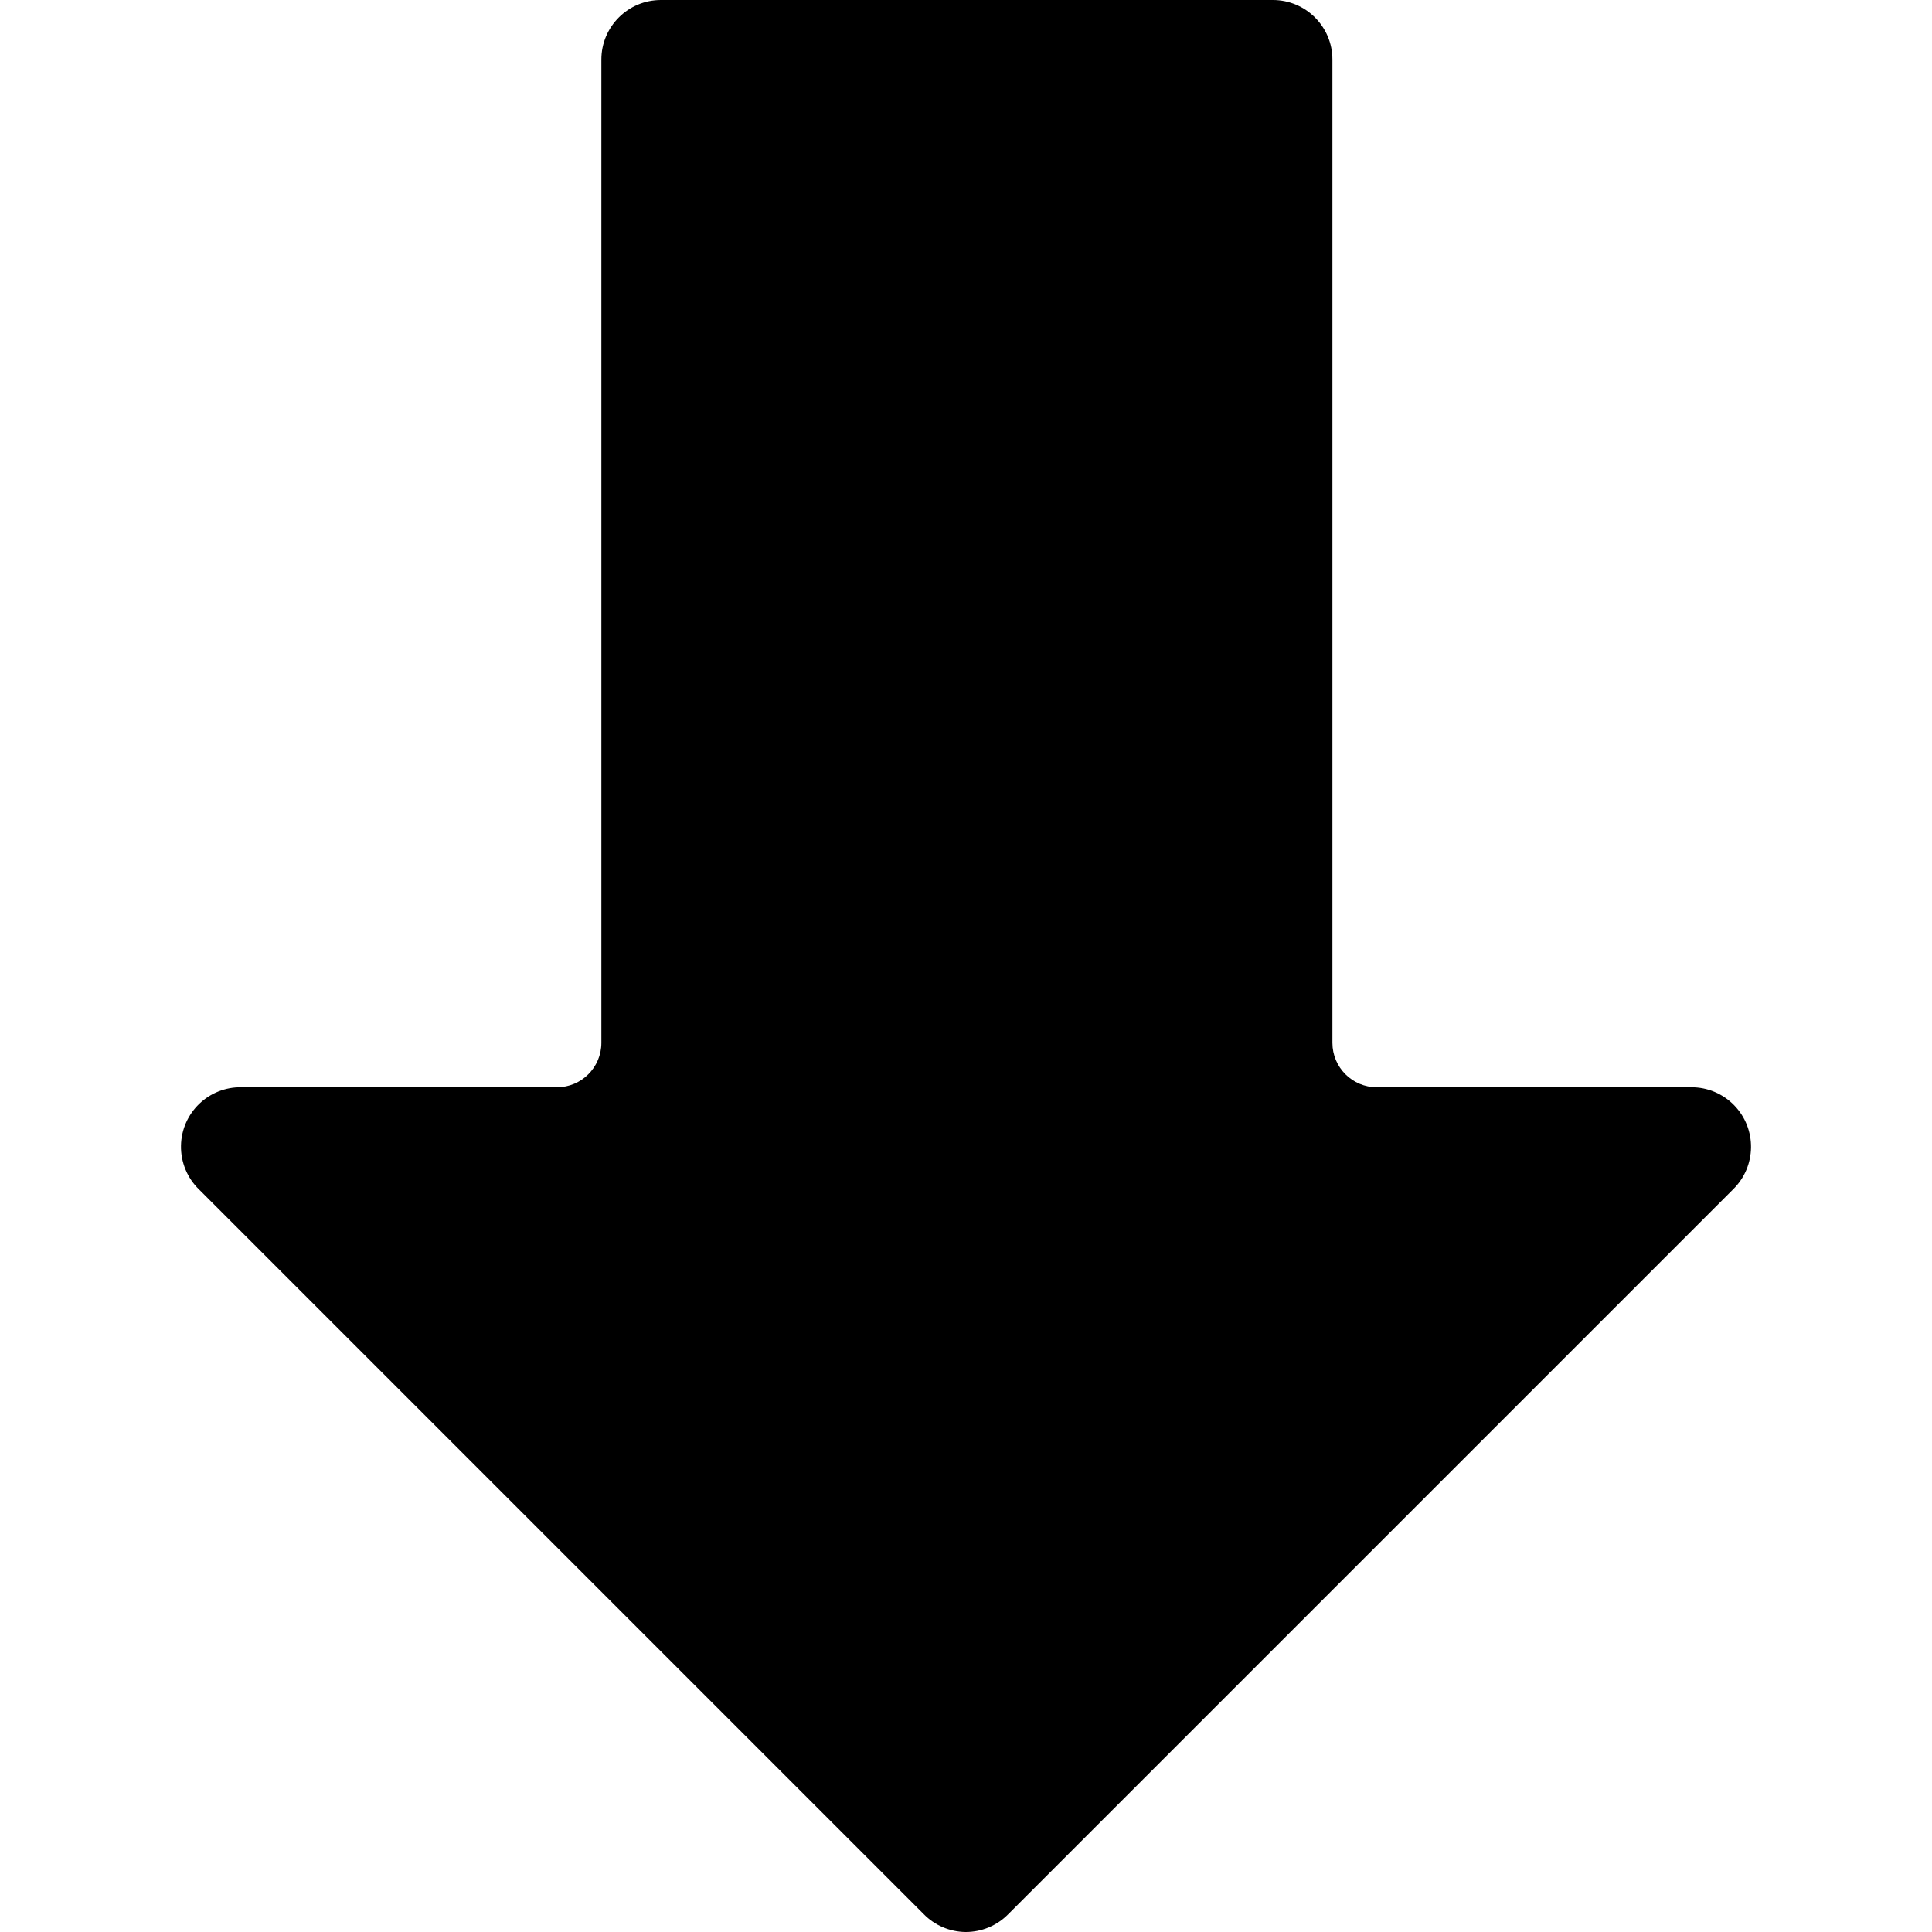
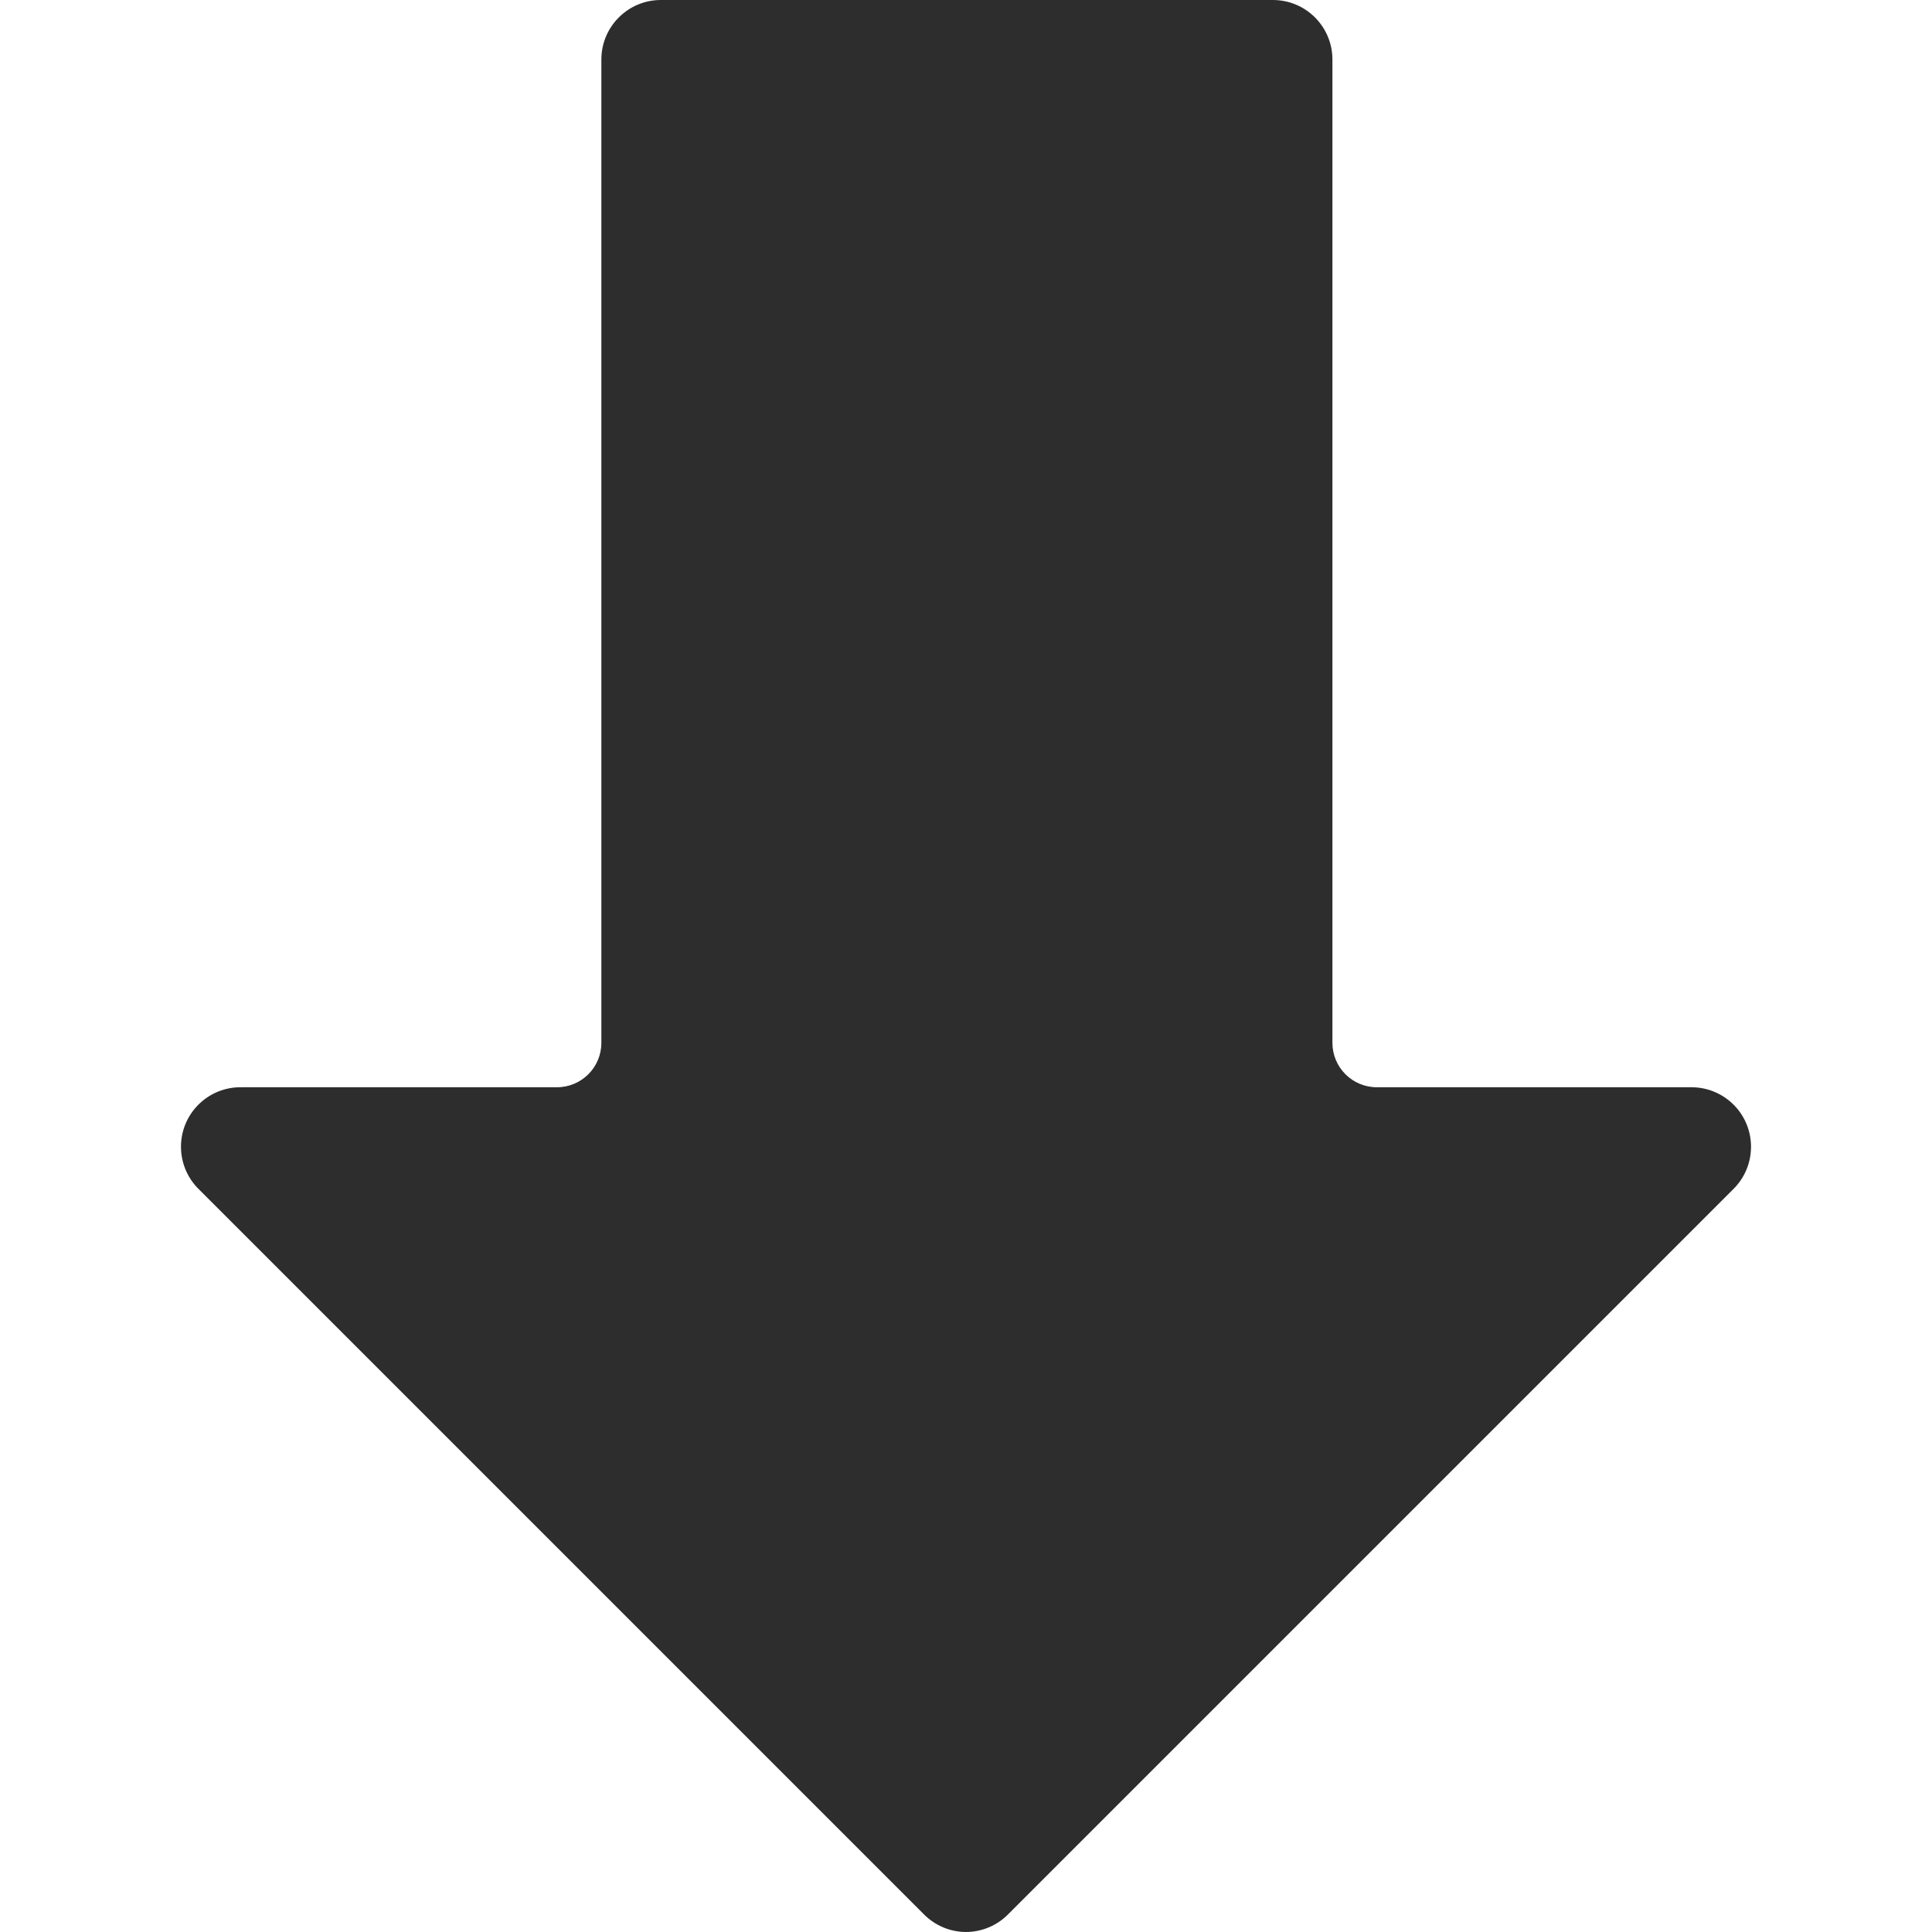
- <svg xmlns="http://www.w3.org/2000/svg" version="1.1" id="Capa_1" x="0px" y="0px" viewBox="0 0 464 464" style="enable-background:new 0 0 464 464;" xml:space="preserve">
+ <svg xmlns="http://www.w3.org/2000/svg" version="1.1" id="Capa_1" x="0px" y="0px" viewBox="0 0 464 464" style="enable-background:new 0 0 464 464;" fill="#2d2d2d" xml:space="preserve">
  <g>
    <g>
      <path d="M416.483,265.441c-2.704-2.777-6.419-4.336-10.295-4.321h-75.52c-5.891,0-10.667-4.776-10.667-10.667V14.293    C320.001,6.399,313.602,0,305.708,0H158.721c-7.894,0-14.293,6.399-14.293,14.293v236.16c0,5.891-4.776,10.667-10.667,10.667    H58.028c-7.893-0.149-14.412,6.128-14.561,14.02c-0.075,3.951,1.49,7.757,4.321,10.513l174.08,174.08    c2.648,2.69,6.252,4.224,10.027,4.267c3.849,0.014,7.54-1.524,10.24-4.267l174.08-174.08    C421.87,280.146,421.99,271.097,416.483,265.441z" />
    </g>
  </g>
  <g>
</g>
  <g>
</g>
  <g>
</g>
  <g>
</g>
  <g>
</g>
  <g>
</g>
  <g>
</g>
  <g>
</g>
  <g>
</g>
  <g>
</g>
  <g>
</g>
  <g>
</g>
  <g>
</g>
  <g>
</g>
  <g>
</g>
</svg>
